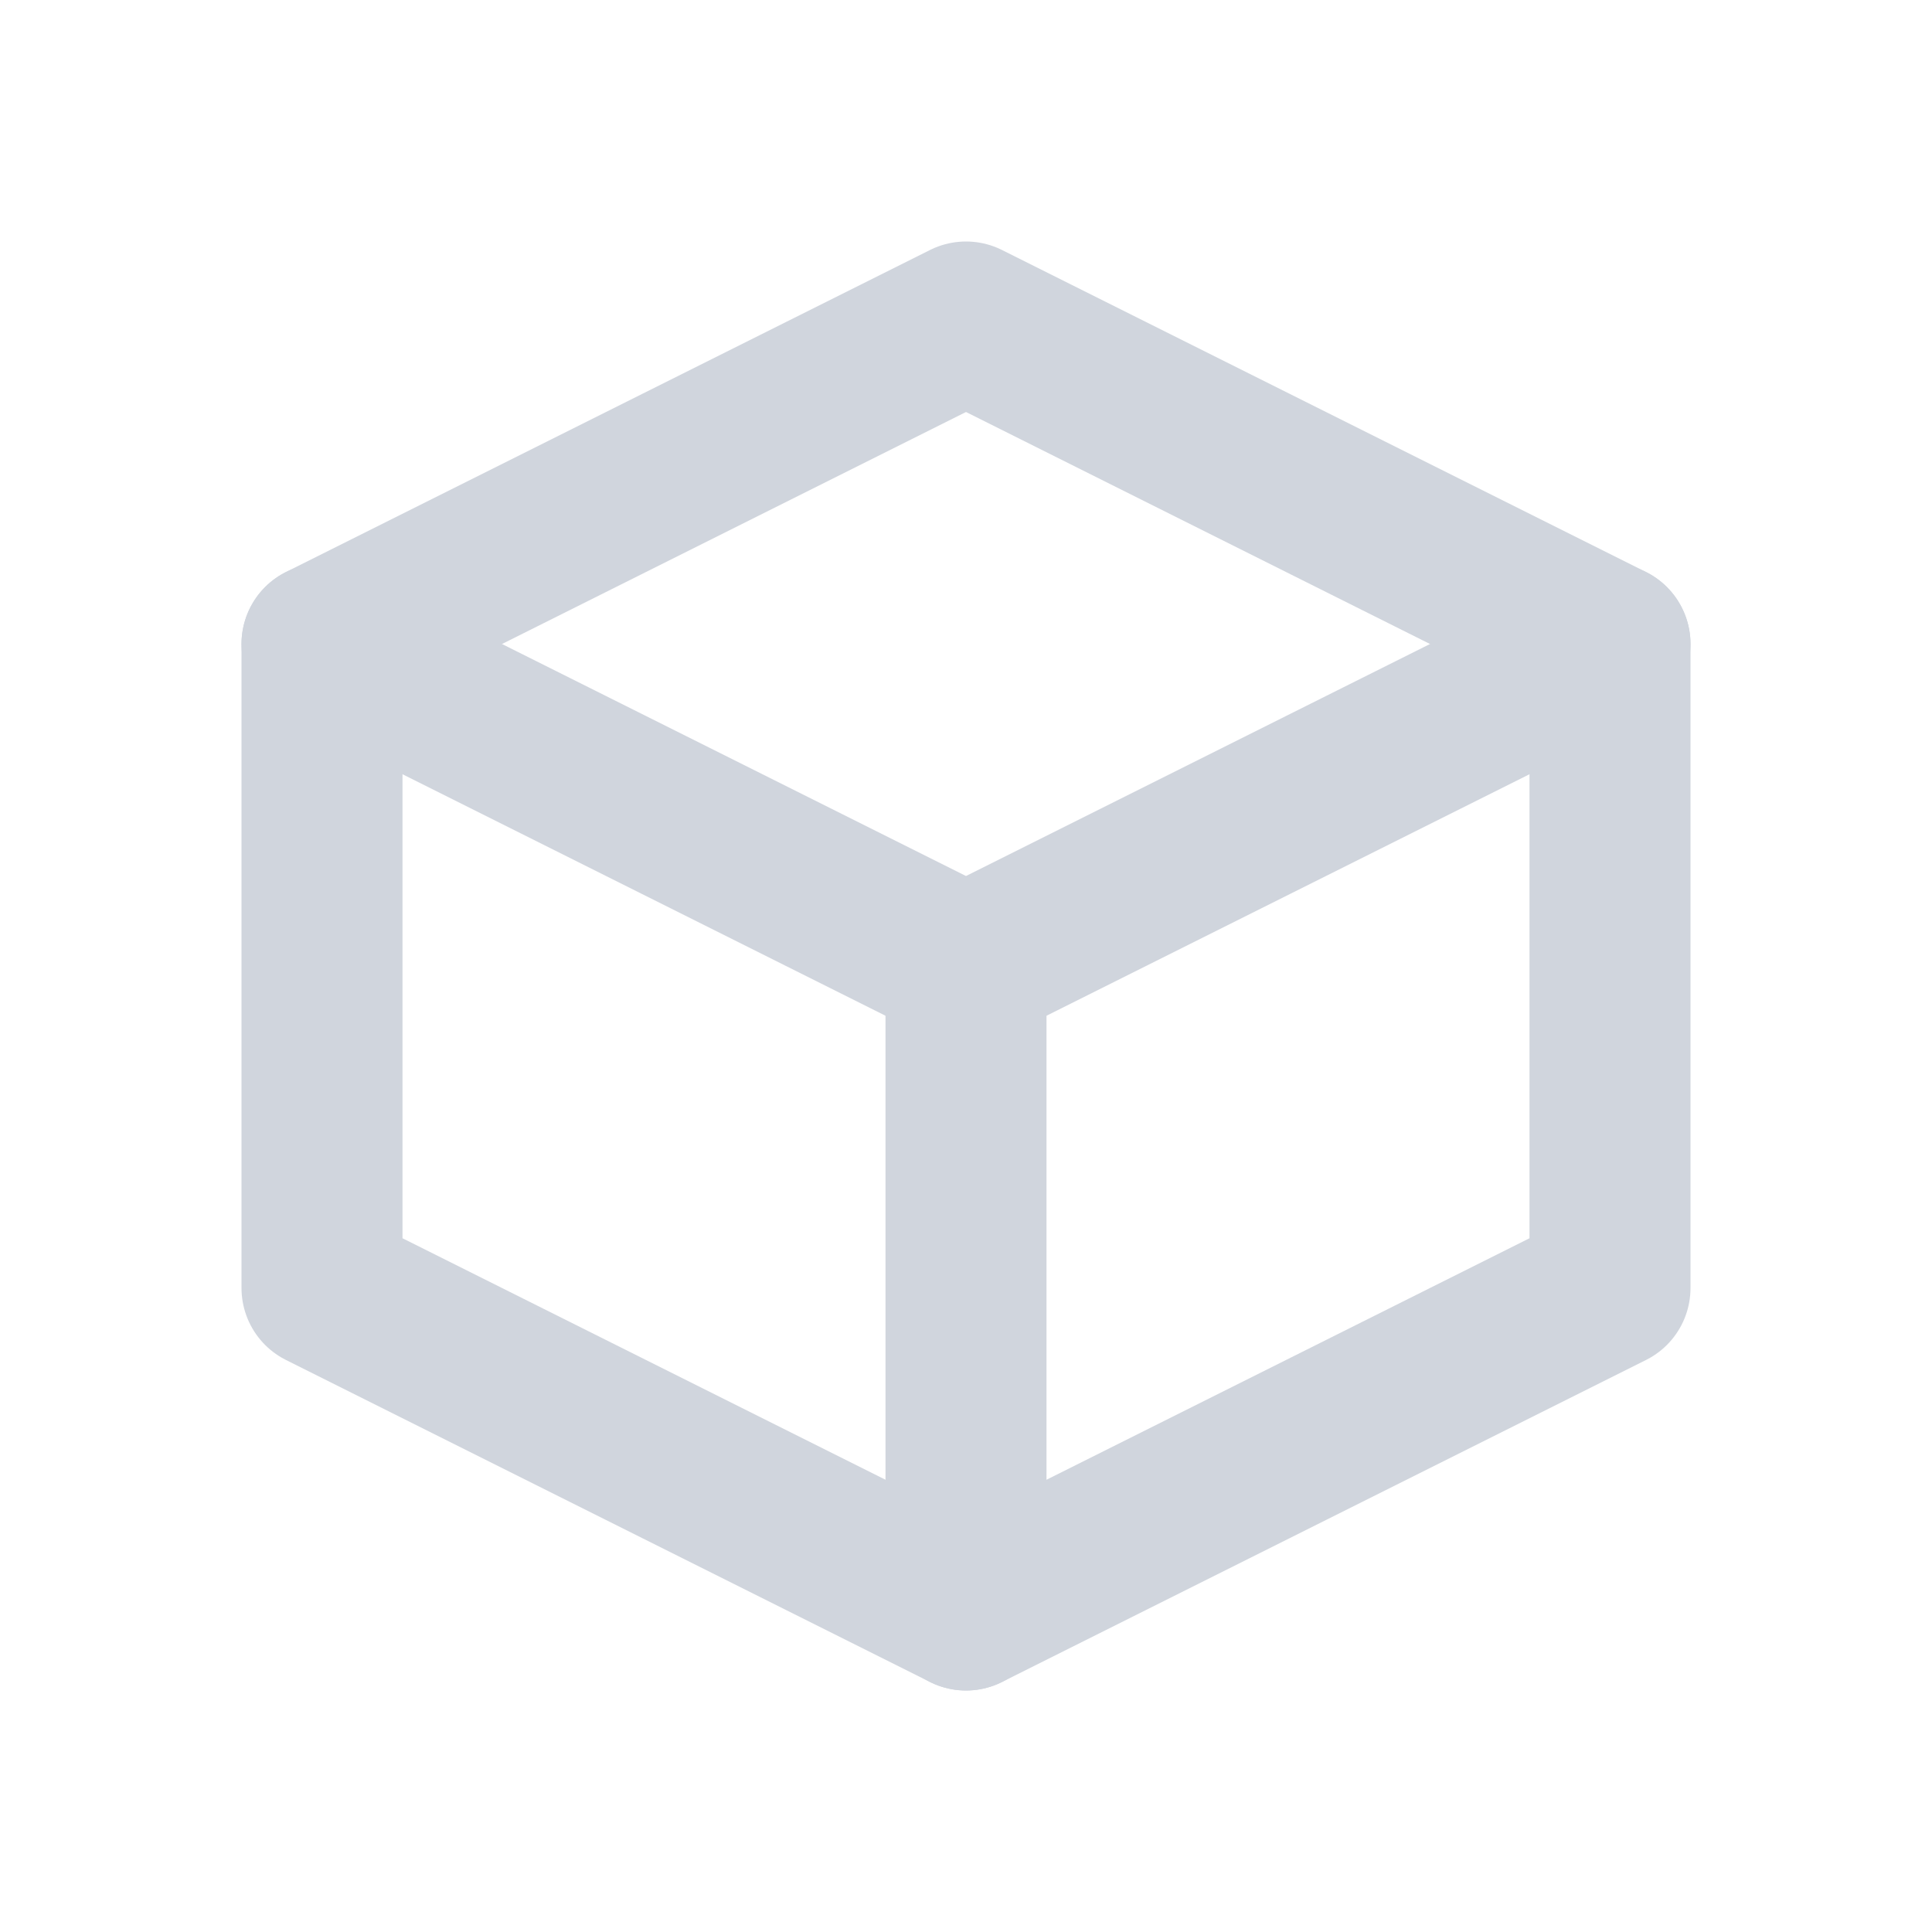
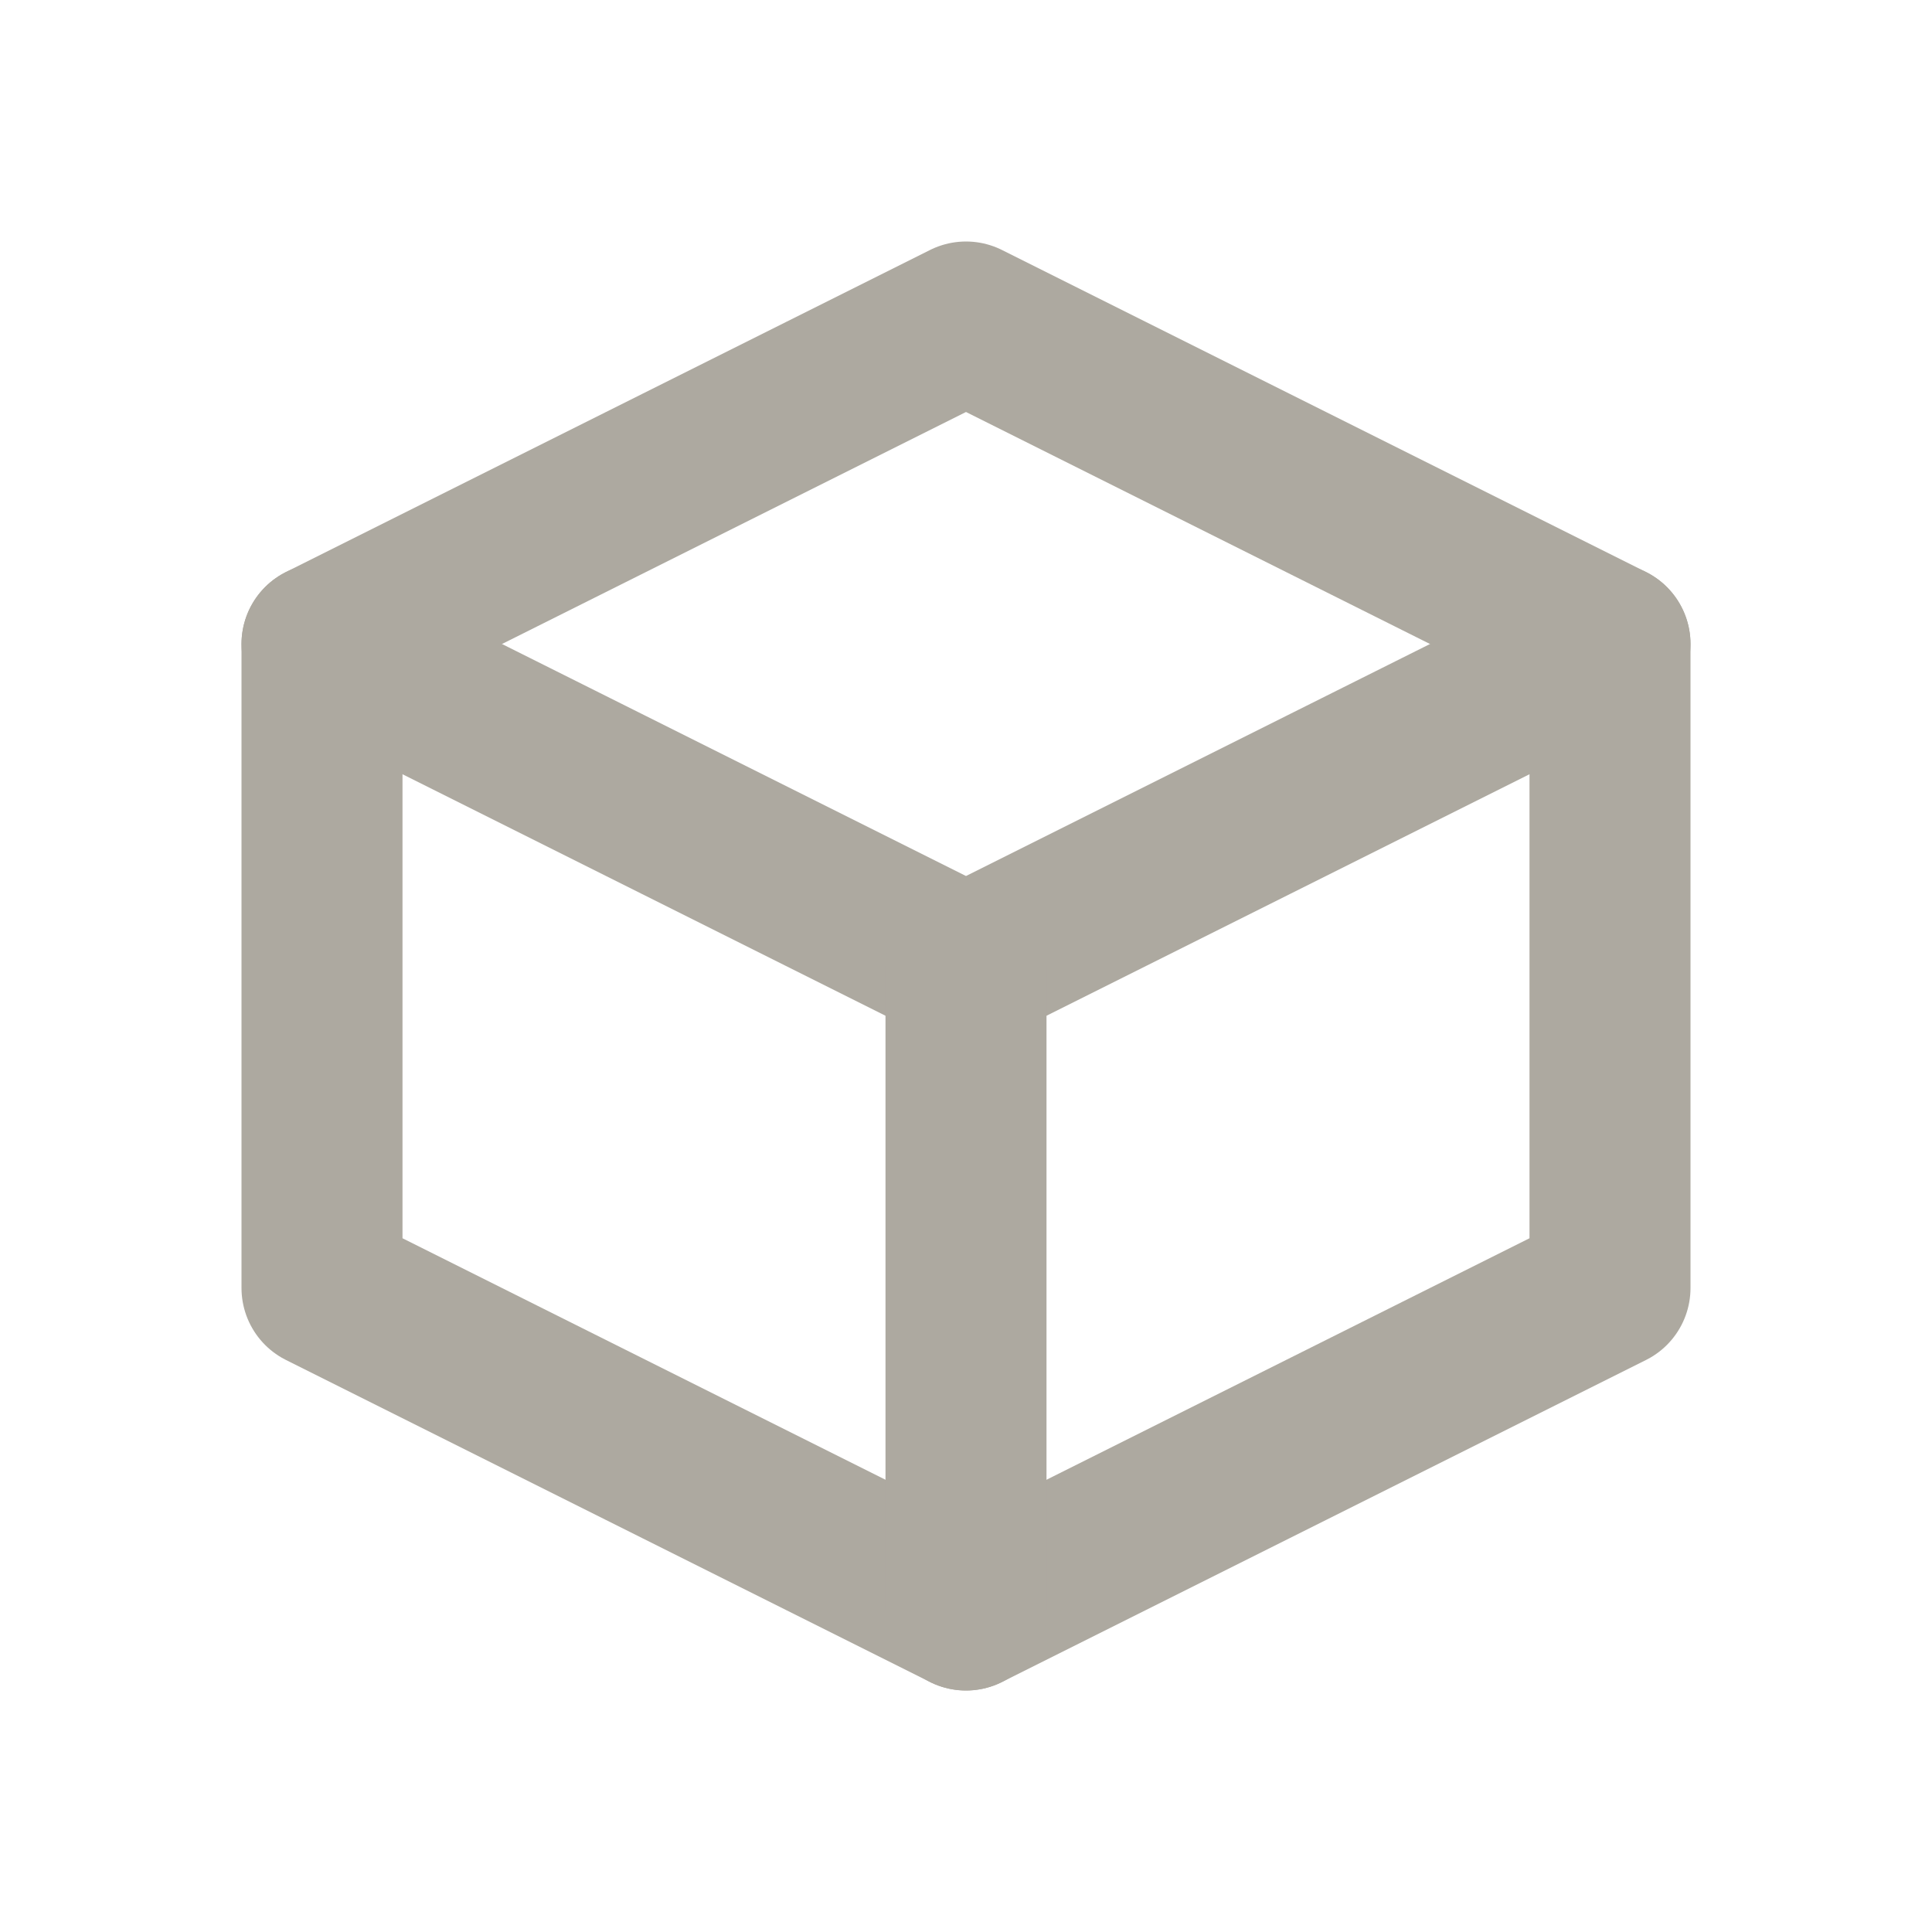
- <svg xmlns="http://www.w3.org/2000/svg" viewBox="0 0 24 24" width="24" height="24" fill="none" stroke="#D0D5DD" stroke-width="2" stroke-linecap="round" stroke-linejoin="round">
+ <svg xmlns="http://www.w3.org/2000/svg" viewBox="0 0 24 24" width="24" height="24" fill="none" stroke="#ADA9A0" stroke-width="2" stroke-linecap="round" stroke-linejoin="round">
  <path d="M4 8l8-4 8 4v8l-8 4-8-4V8z" />
  <path d="M4 8l8 4 8-4" />
  <path d="M12 12v8" />
</svg>
